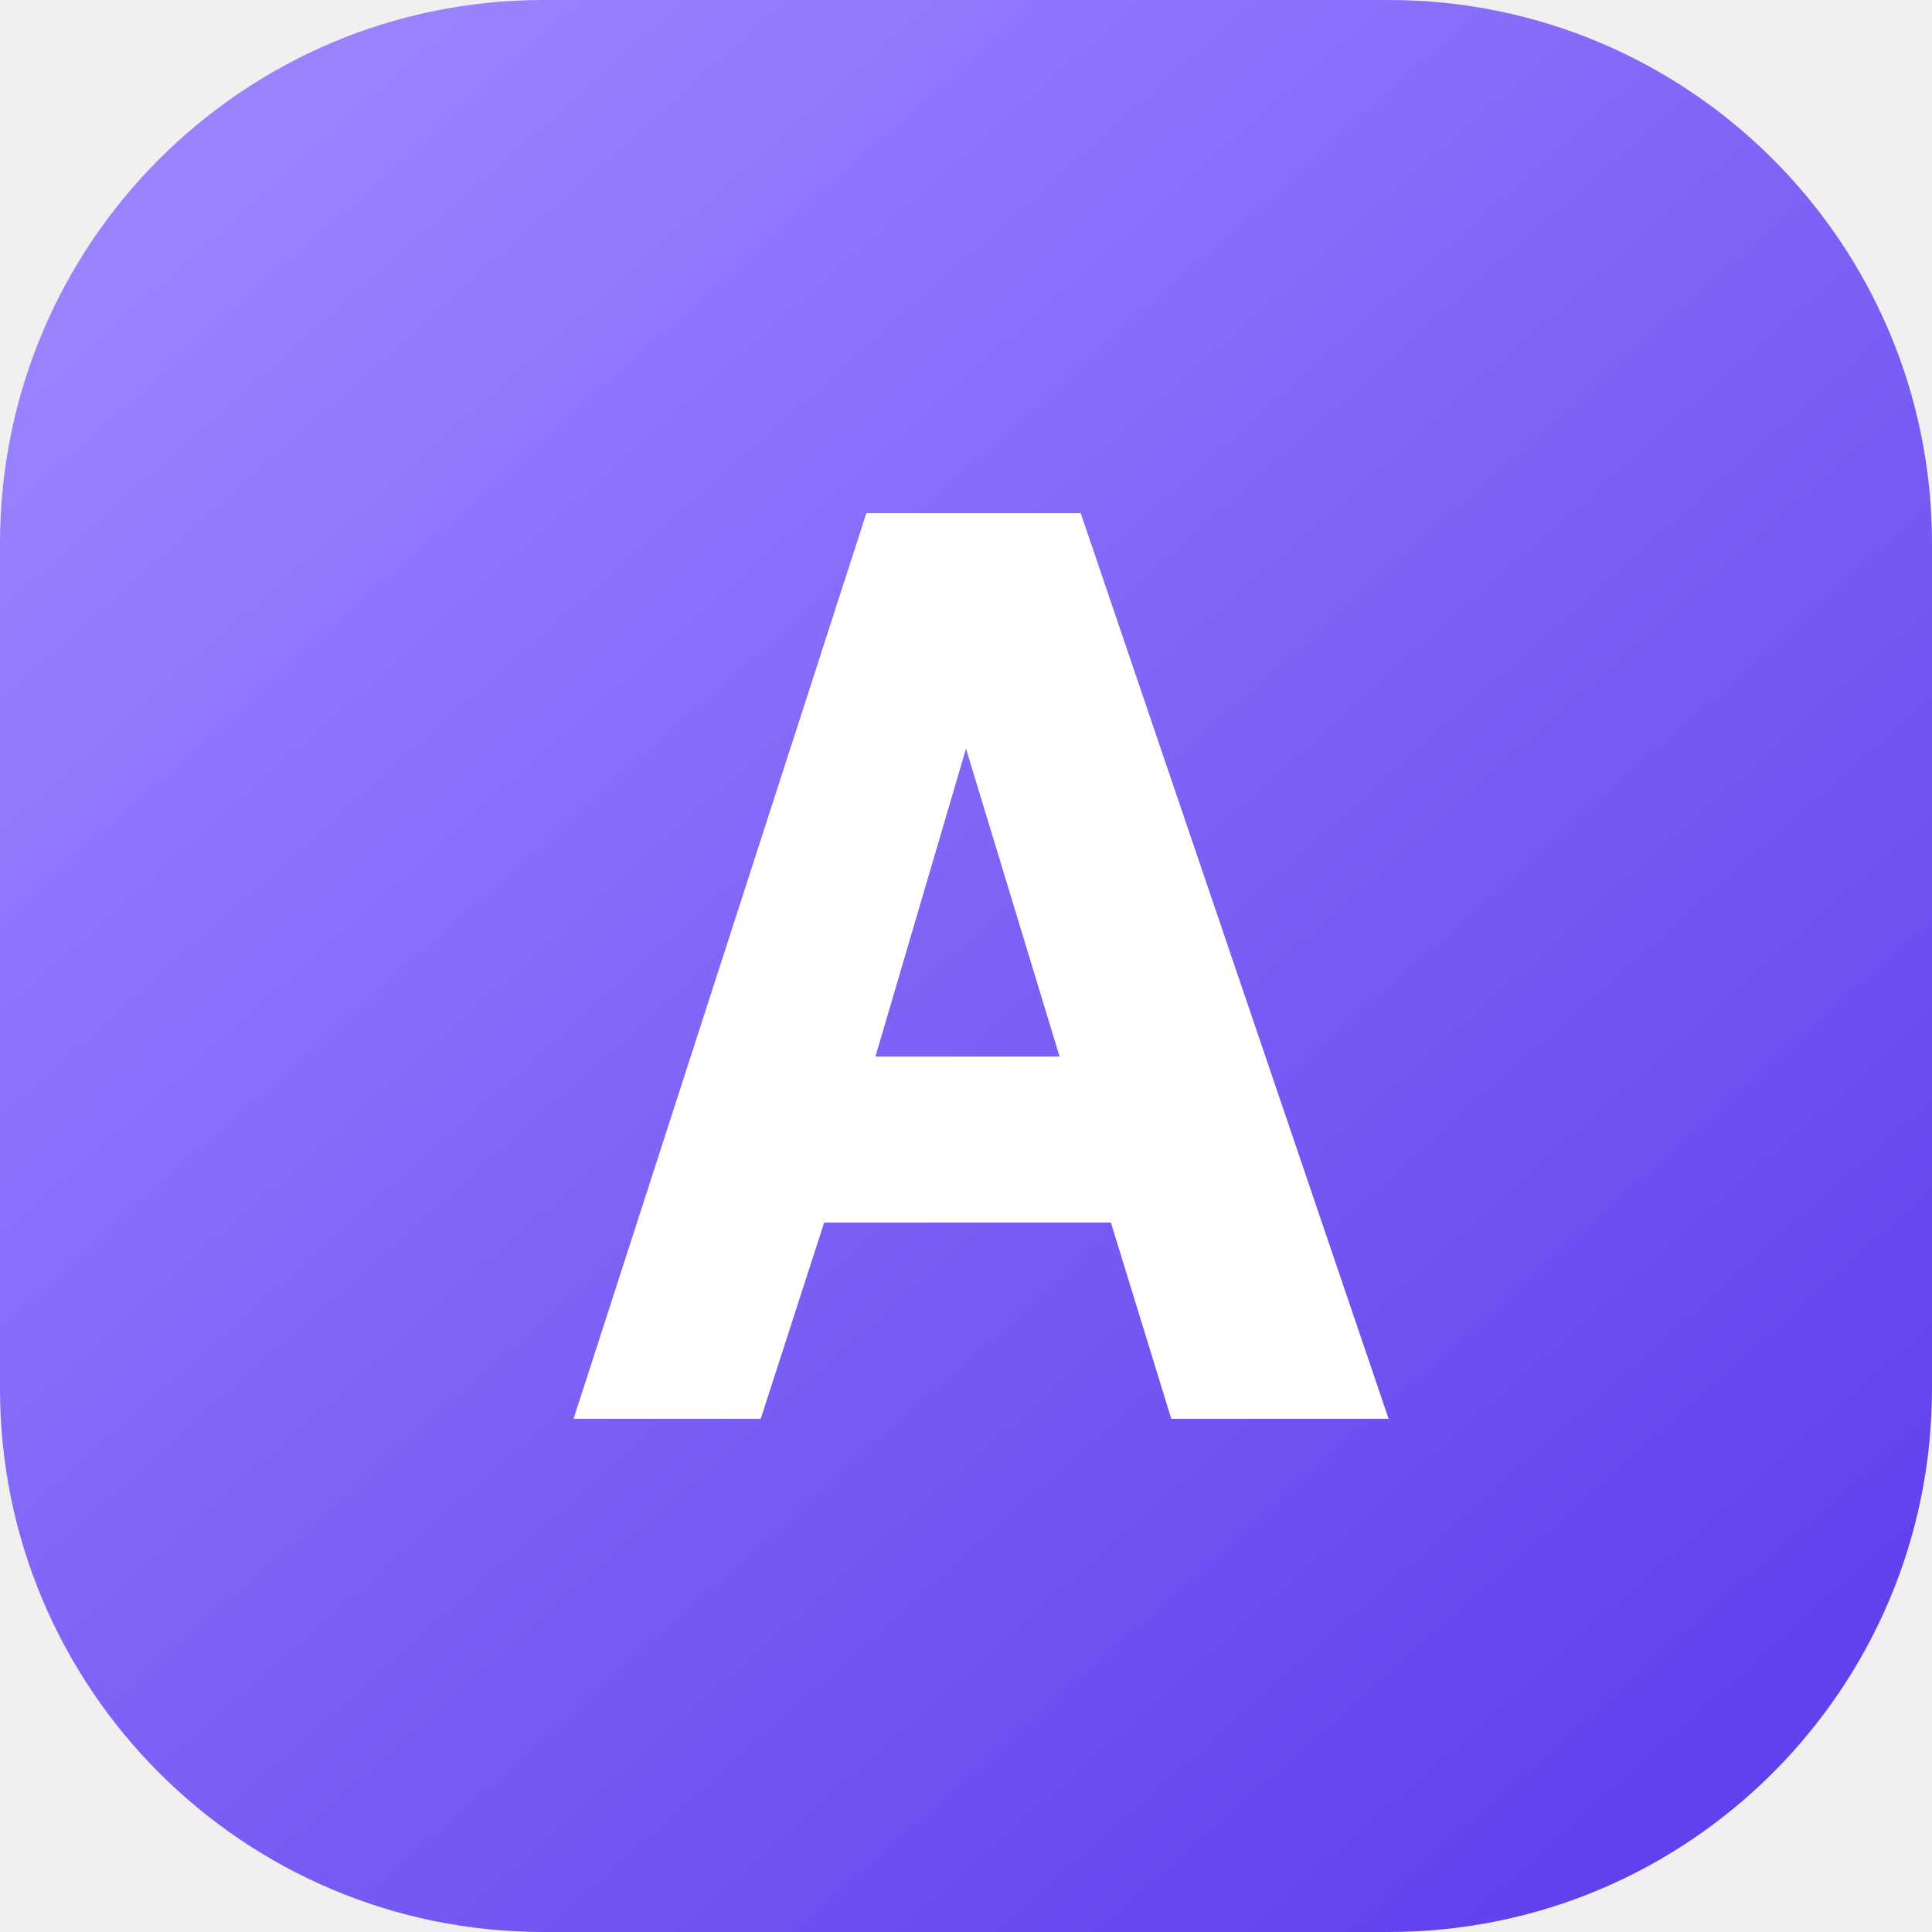
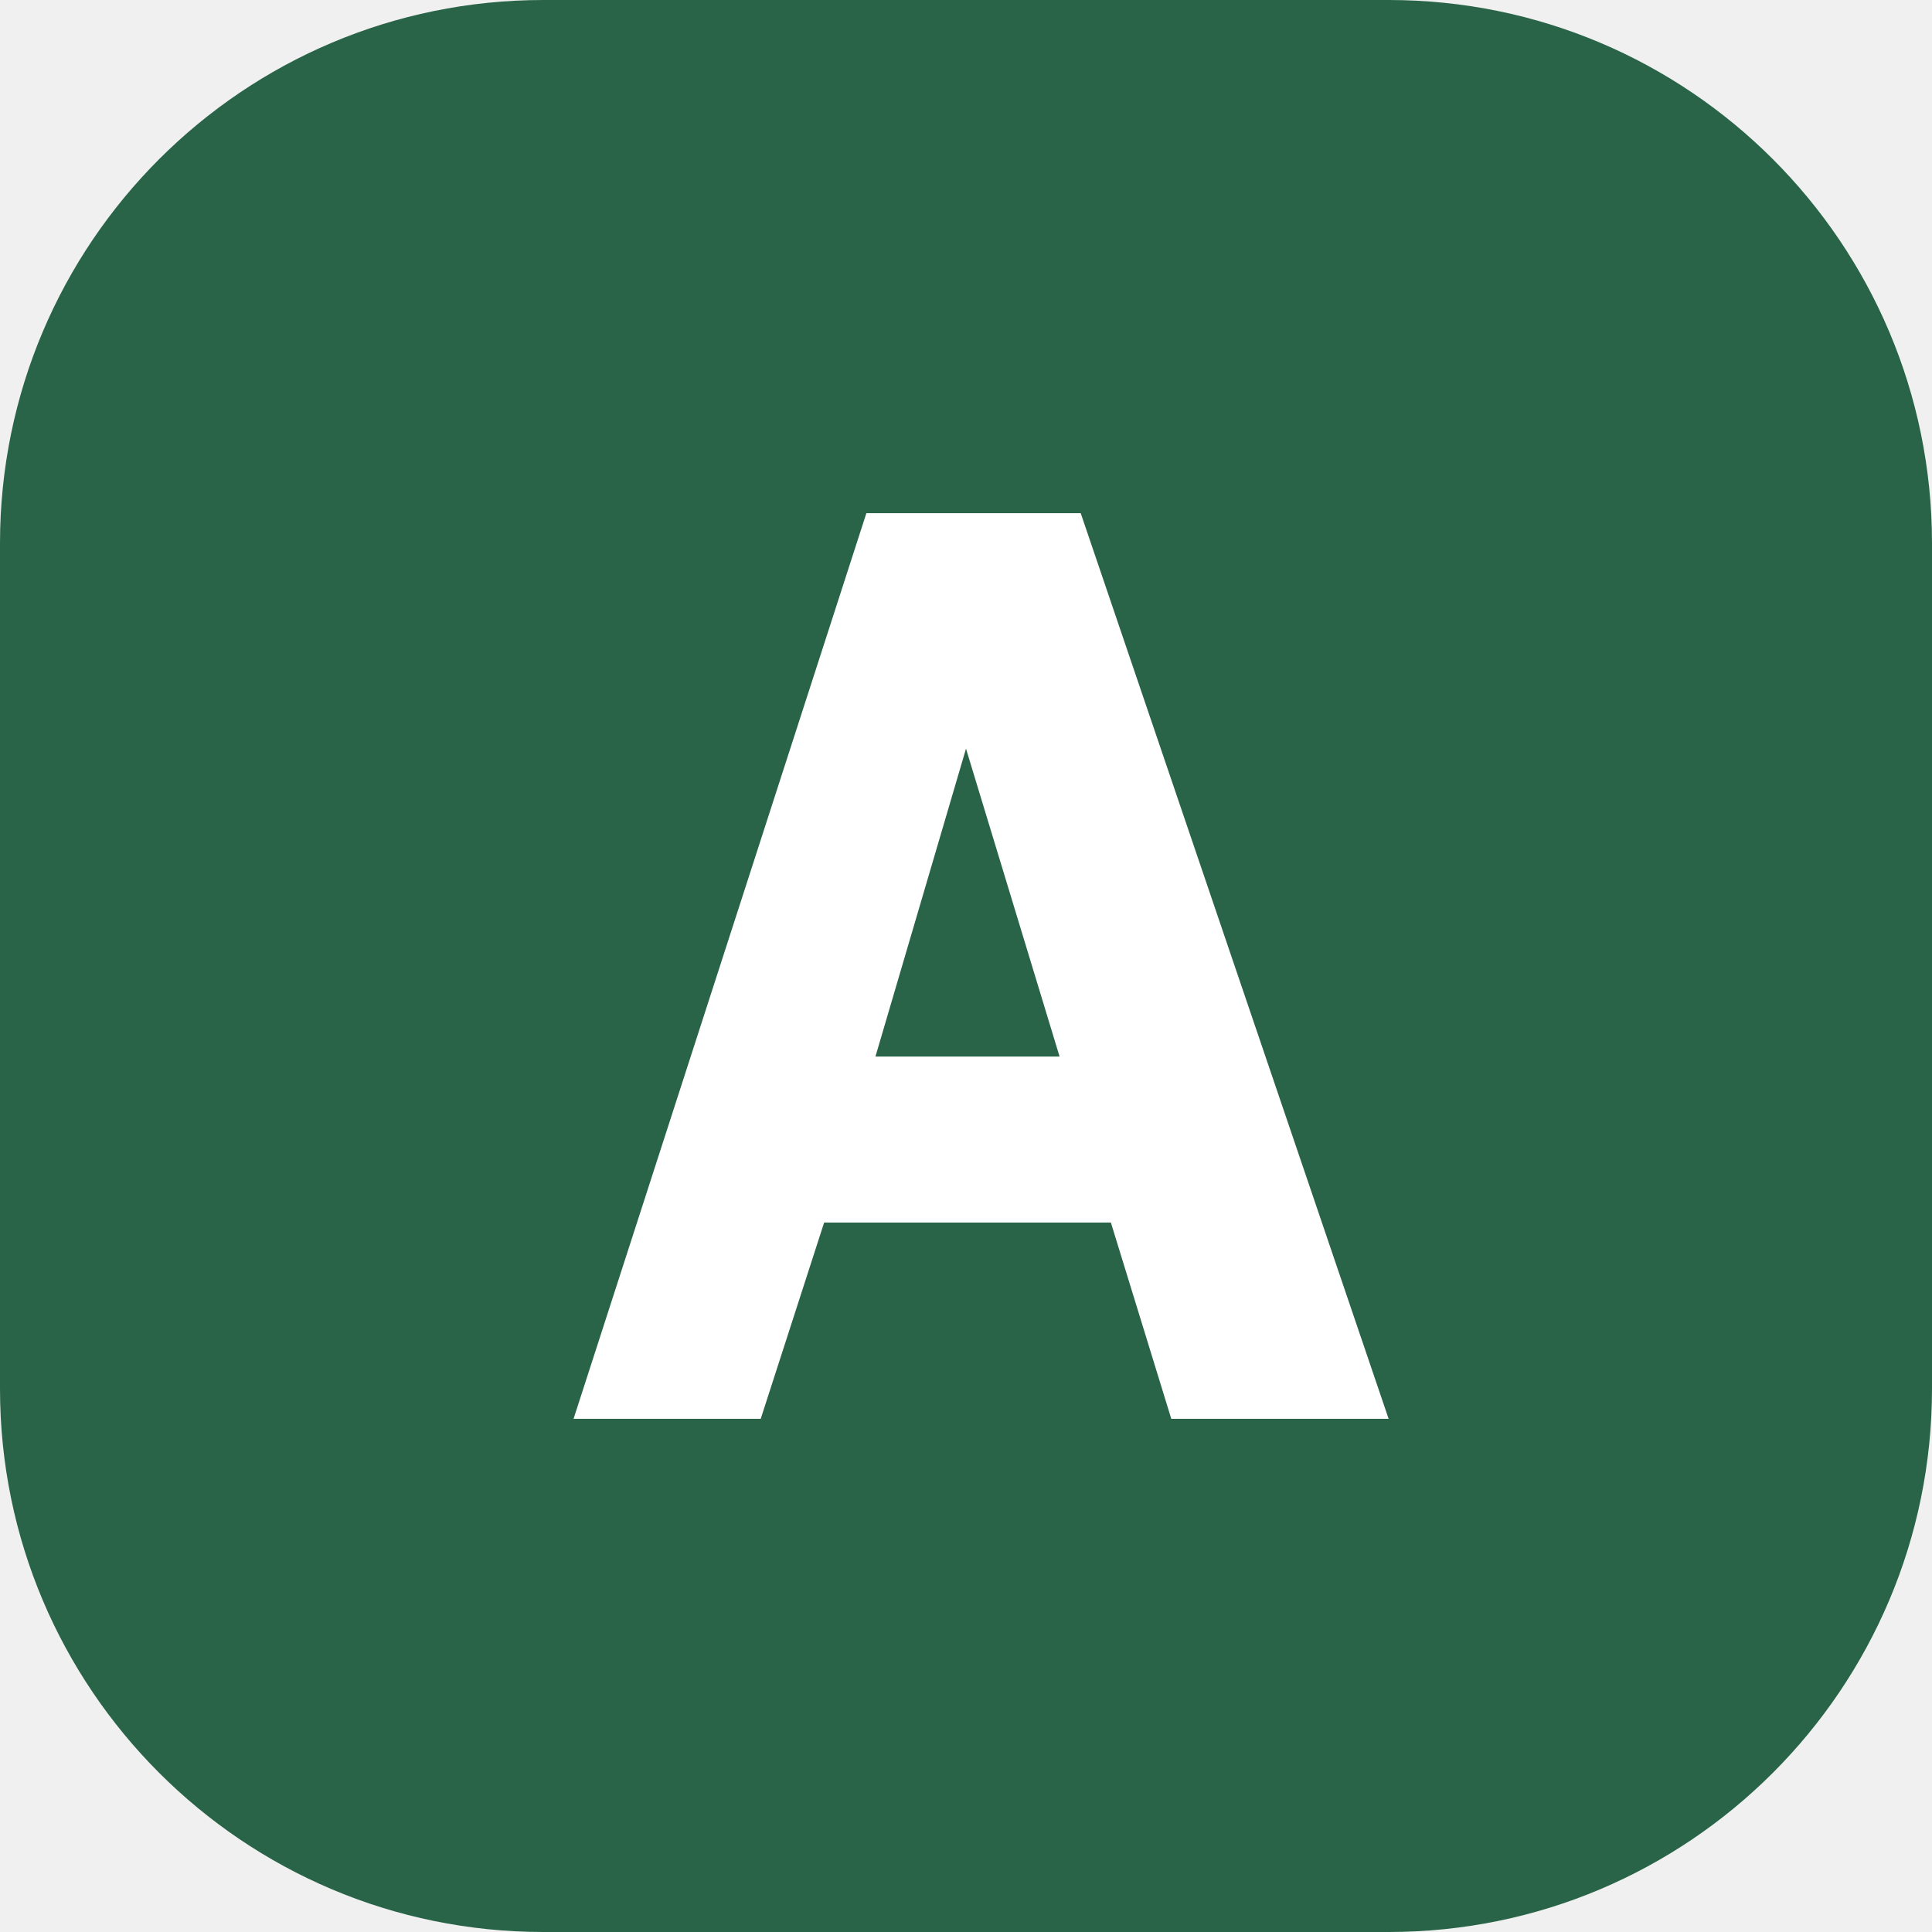
<svg xmlns="http://www.w3.org/2000/svg" viewBox="0 0 64 64">
-   <defs>
-     <linearGradient id="g" x1="8" y1="5" x2="56" y2="59" gradientUnits="userSpaceOnUse">
-       <stop stop-color="#9a82ff" />
-       <stop offset="1" stop-color="#6241ed" />
-     </linearGradient>
-   </defs>
-   <rect width="64" height="64" rx="18" fill="url(#g)" />
+   <rect width="64" height="64" rx="18" fill="#296448" />
  <path fill="#fff" d="M19 47 28.7 17h7.1L46 47h-7.2l-2-6.5H27.3L25.2 47H19Zm10-12h6.1L32 24.8 29 35Z" />
</svg>
